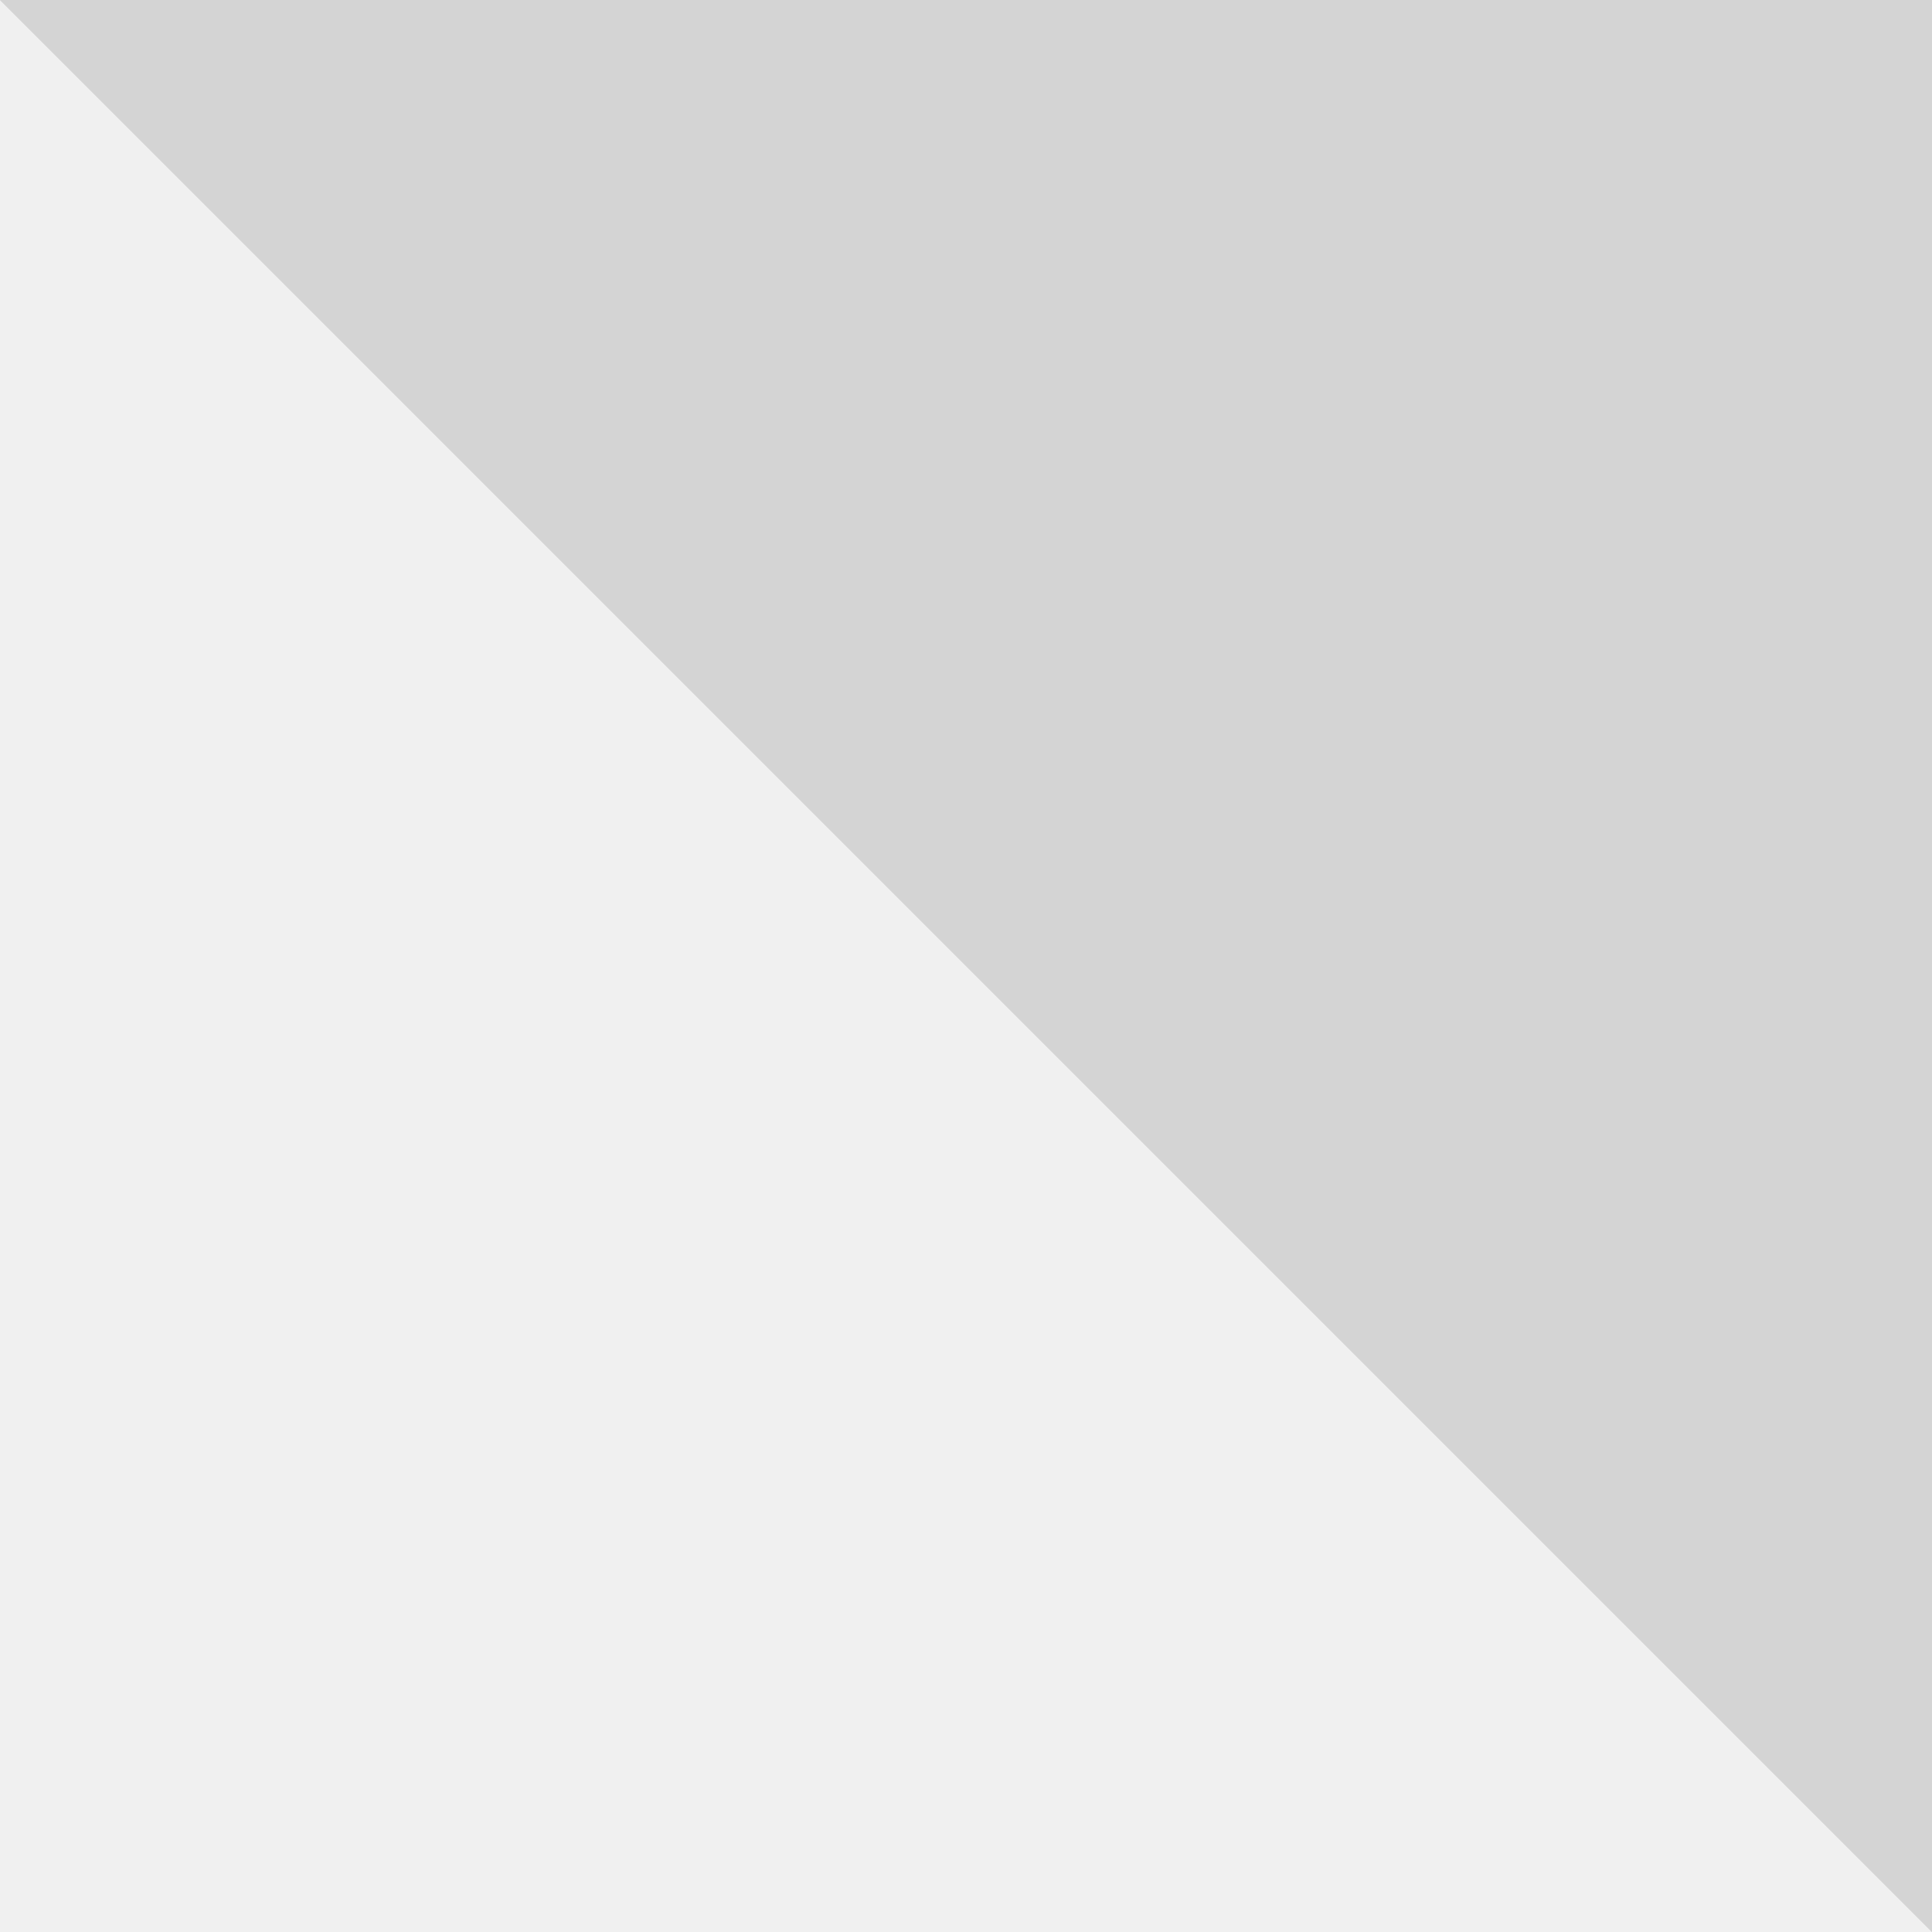
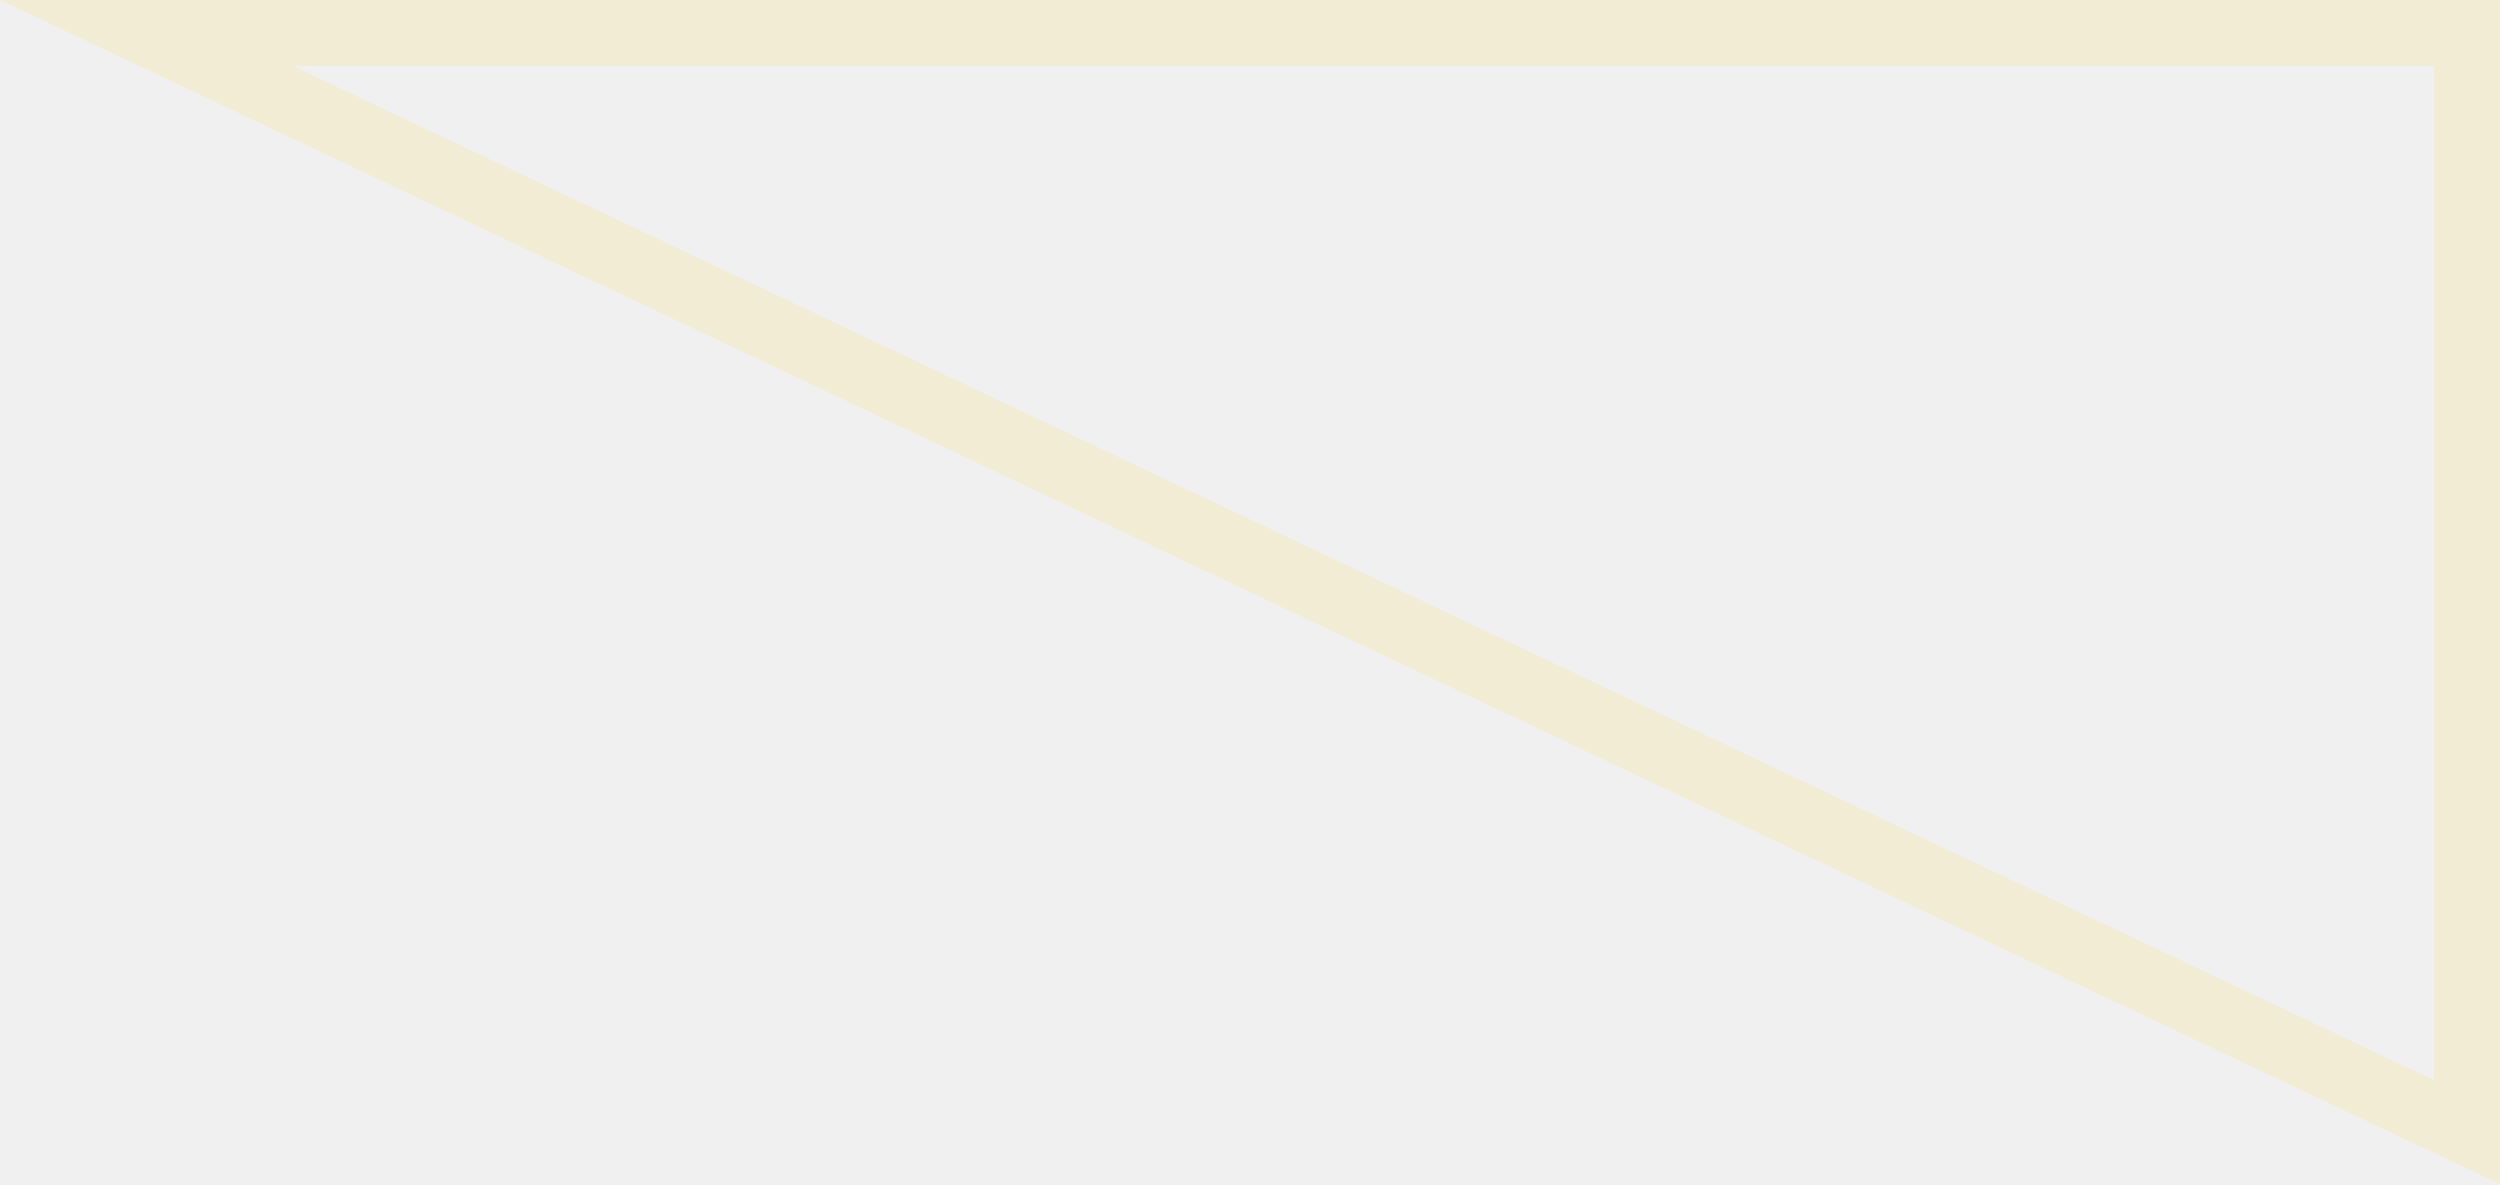
- <svg xmlns="http://www.w3.org/2000/svg" version="1.1" width="50px" height="50px">
+ <svg xmlns="http://www.w3.org/2000/svg" version="1.1" width="38px" height="18px">
  <defs>
-     <mask fill="white" id="clip3773">
-       <path d="M 0 0  L 50 50  L 50 0  L 0 0  Z " fill-rule="evenodd" />
+     <mask fill="white" id="clip3826">
+       <path d="M 0 0  L 38 18  L 38 0  L 0 0  Z " fill-rule="evenodd" />
    </mask>
  </defs>
-   <g transform="matrix(1 0 0 1 -378 -331 )">
-     <path d="M 0 0  L 50 50  L 50 0  L 0 0  Z " fill-rule="nonzero" fill="#d4d4d4" stroke="none" transform="matrix(1 0 0 1 378 331 )" />
-     <path d="M 0 0  L 50 50  L 50 0  L 0 0  Z " stroke-width="2" stroke="#d4d4d4" fill="none" transform="matrix(1 0 0 1 378 331 )" mask="url(#clip3773)" />
+   <g transform="matrix(1 0 0 1 -394 -340 )">
+     <path d="M 0 0  L 38 18  L 38 0  L 0 0  Z " fill-rule="nonzero" fill="#ffcc00" stroke="none" fill-opacity="0" transform="matrix(1 0 0 1 394 340 )" />
+     <path d="M 0 0  L 38 18  L 38 0  L 0 0  Z " stroke-width="2" stroke="#ffcc00" fill="none" stroke-opacity="0.114" transform="matrix(1 0 0 1 394 340 )" mask="url(#clip3826)" />
  </g>
</svg>
